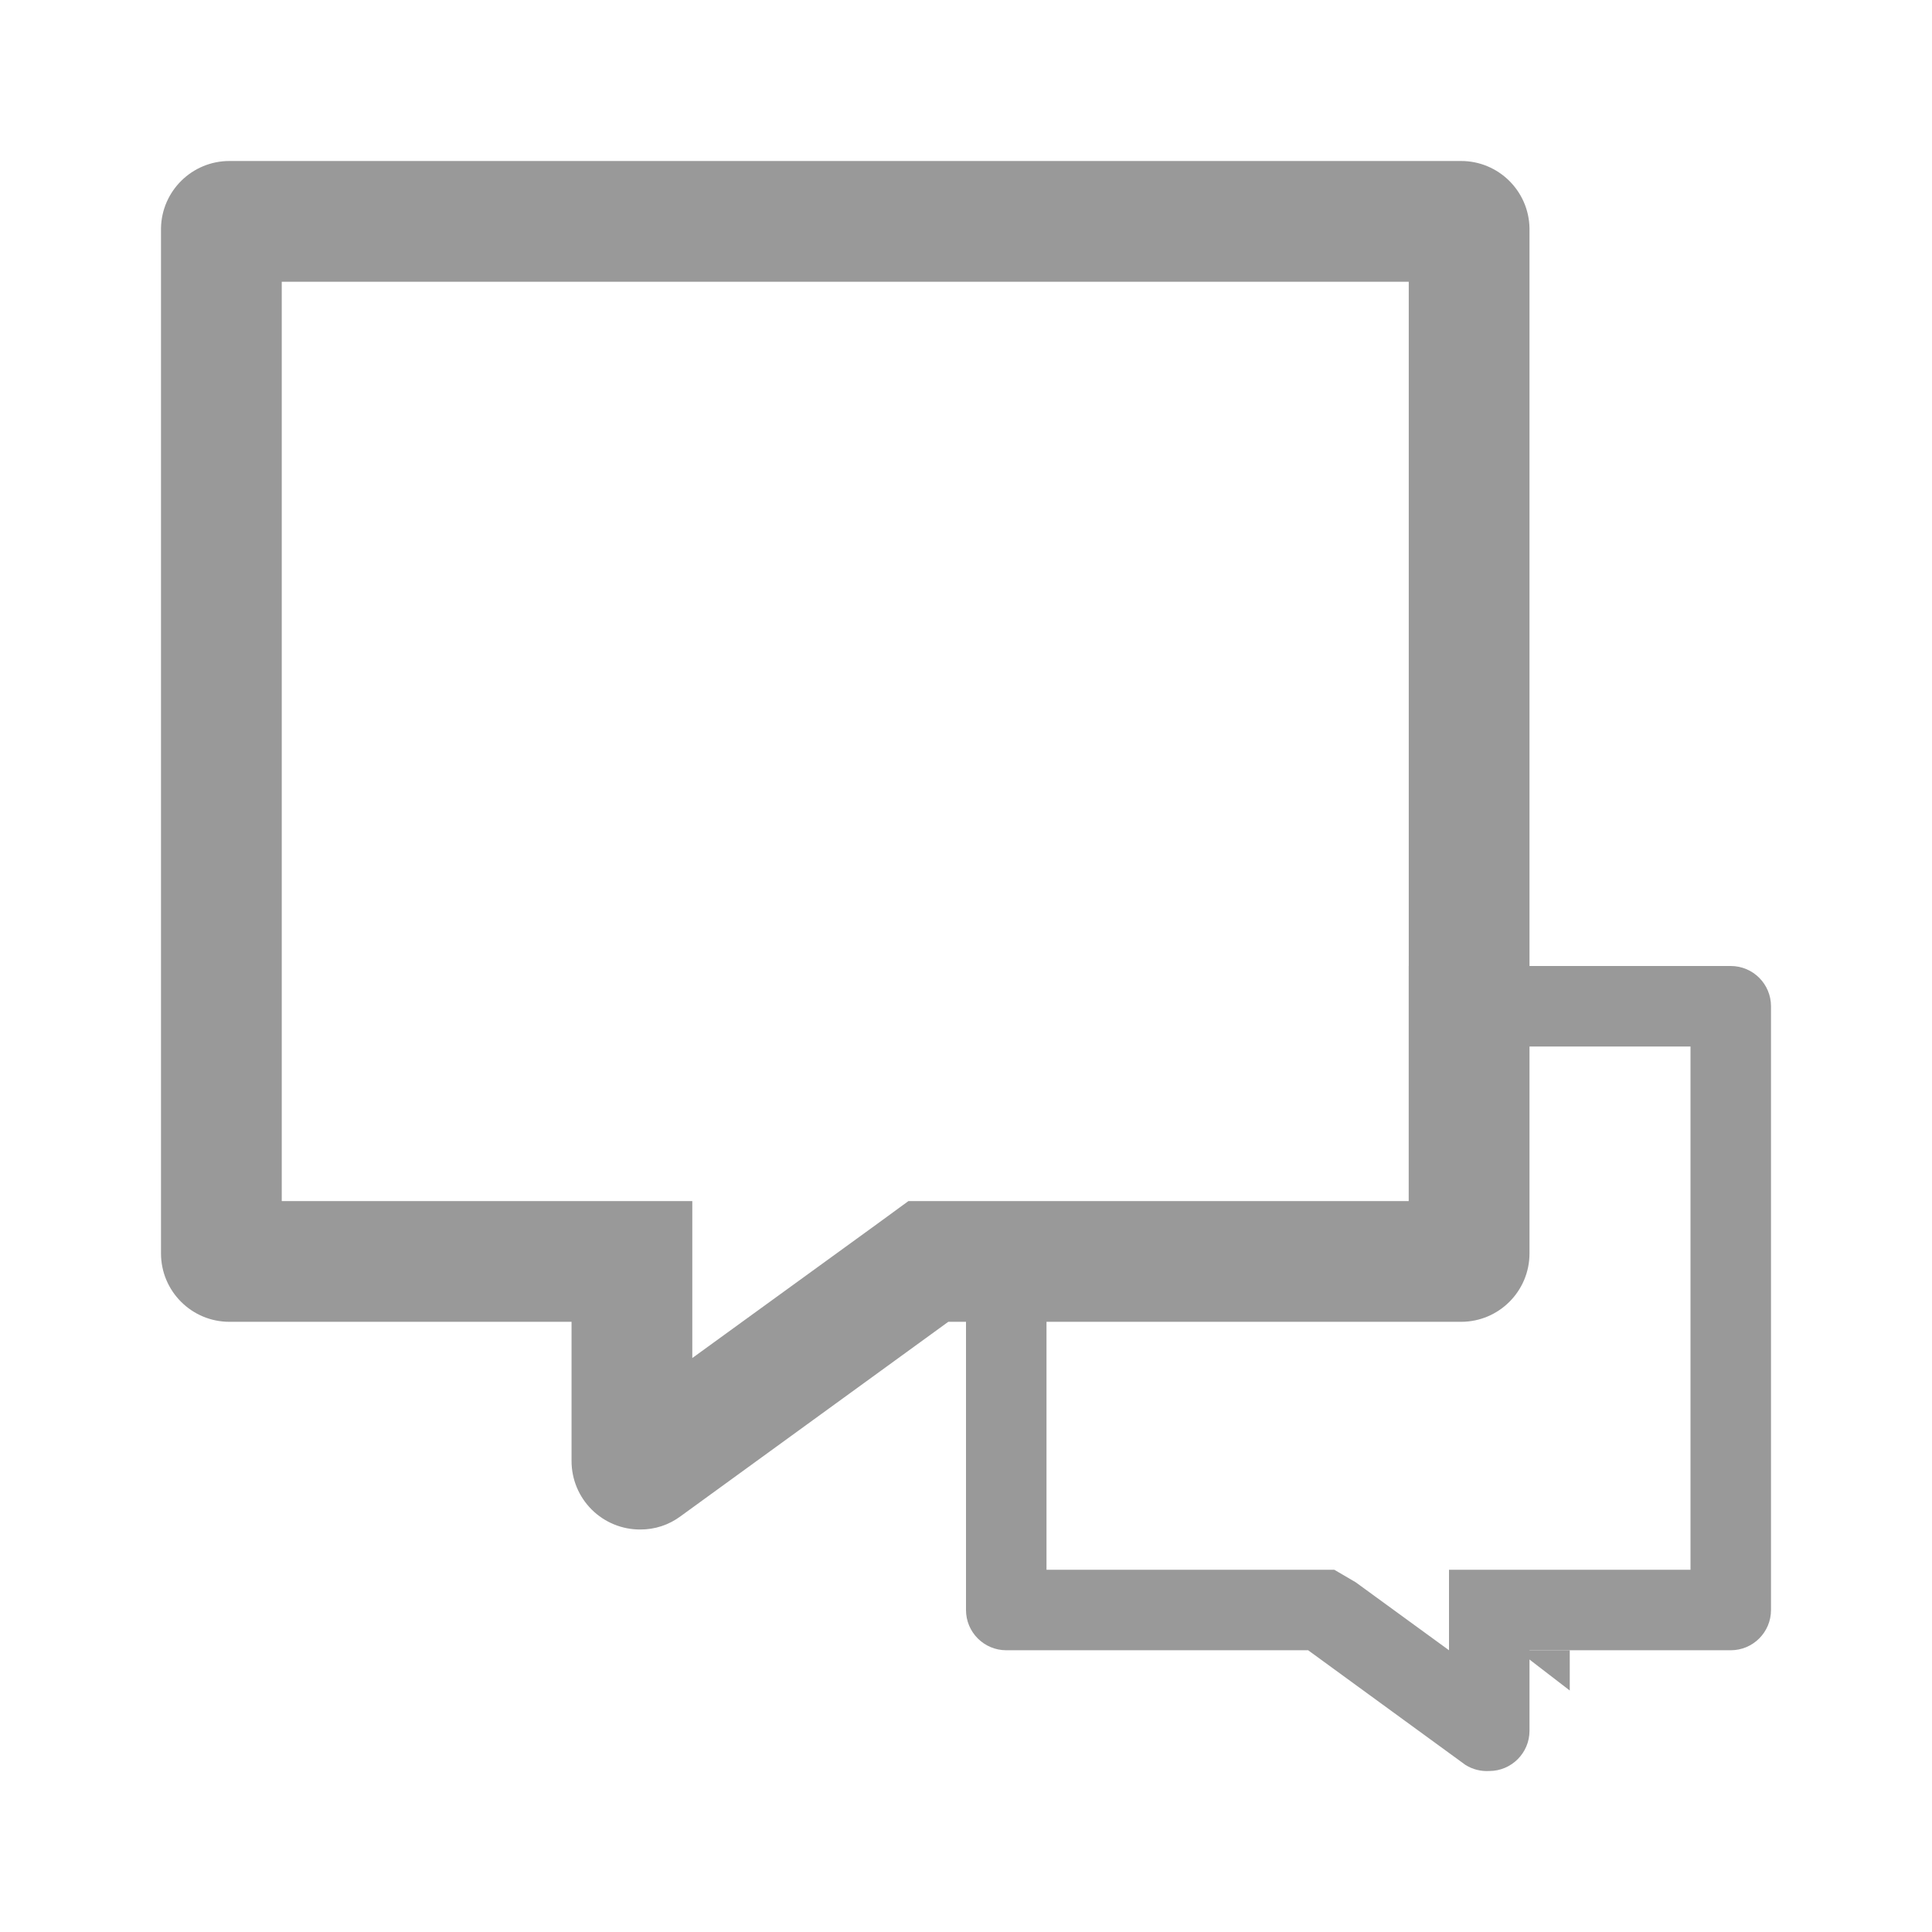
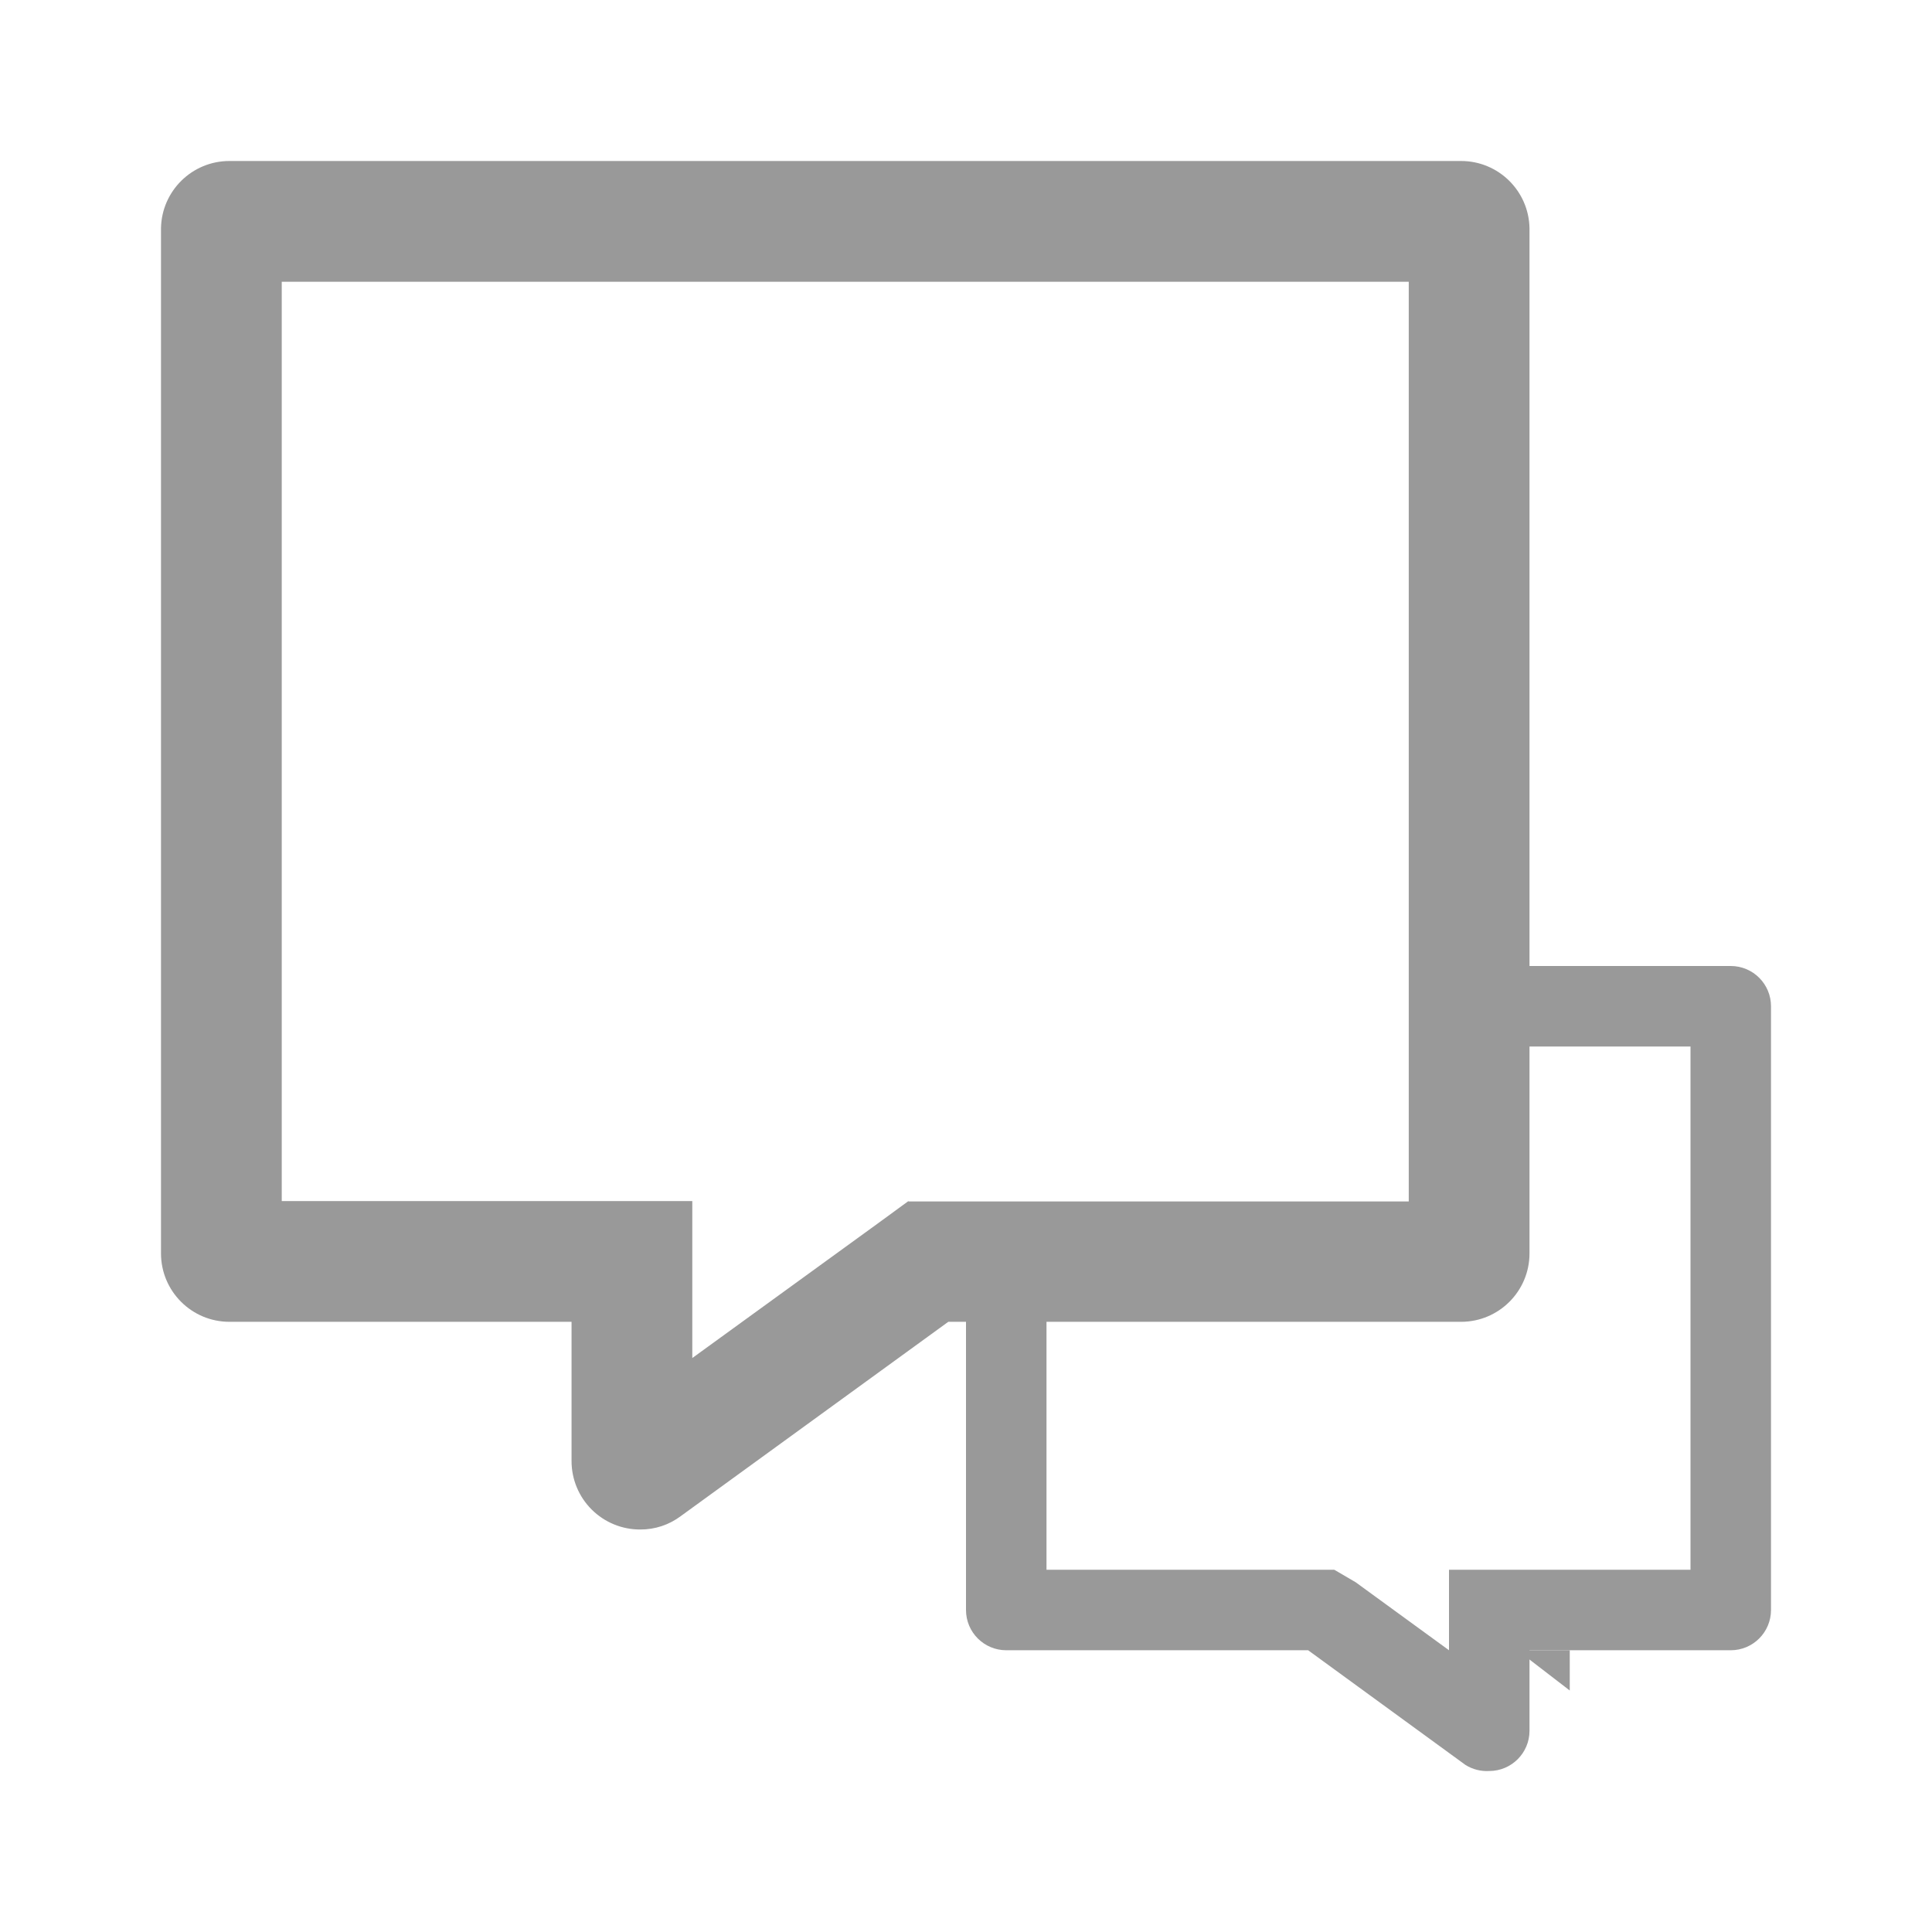
<svg xmlns="http://www.w3.org/2000/svg" viewBox="0 0 48 48">
  <defs>
    <style>.cls-1{fill:none;}.cls-2{fill:#999;}</style>
  </defs>
  <g id="Square">
    <rect class="cls-1" width="48" height="48" />
  </g>
  <g id="Icon">
    <polygon class="cls-2" points="39 42 39 41 37.7 41 39 42" />
-     <path class="cls-2" d="M35,7V29.84H22.57l-.78.57L17.2,33.74v-3.9H7V7H35m1.3-3H5.7A1.7,1.7,0,0,0,4,5.67V31.14a1.7,1.7,0,0,0,1.7,1.7h8.5V36.3A1.7,1.7,0,0,0,15.91,38a1.66,1.66,0,0,0,1-.33l6.65-4.83H36.3a1.7,1.7,0,0,0,1.7-1.7V5.67A1.7,1.7,0,0,0,36.3,4Z" />
-     <path class="cls-2" d="M42,26V39H36V41l-2.32-1.69L33.15,39H26V31.88H37v-2L37,26h5m1-2H35l0,5.89H24V40a1,1,0,0,0,1,1h7.5l3.91,2.85A1,1,0,0,0,37,44a1,1,0,0,0,1-1V41h5a1,1,0,0,0,1-1V25a1,1,0,0,0-1-1Z" />
+     <path class="cls-2" d="M43,24H38V5.67A1.7,1.7,0,0,0,36.3,4H5.7A1.7,1.7,0,0,0,4,5.67V31.14a1.7,1.7,0,0,0,1.7,1.7h8.5V36.3A1.7,1.7,0,0,0,15.91,38a1.66,1.66,0,0,0,1-.33l6.65-4.83H24V40a1,1,0,0,0,1,1h7.5l3.91,2.85A1,1,0,0,0,37,44a1,1,0,0,0,1-1V41h5a1,1,0,0,0,1-1V25A1,1,0,0,0,43,24ZM22.57,29.84l-.78.57L17.2,33.74v-3.9H7V7H35V24h0v5.85H22.57ZM42,39H36V41l-2.32-1.69L33.15,39H26V32.84H36.3a1.7,1.7,0,0,0,1.7-1.7V26h4Z" />
  </g>
</svg>
